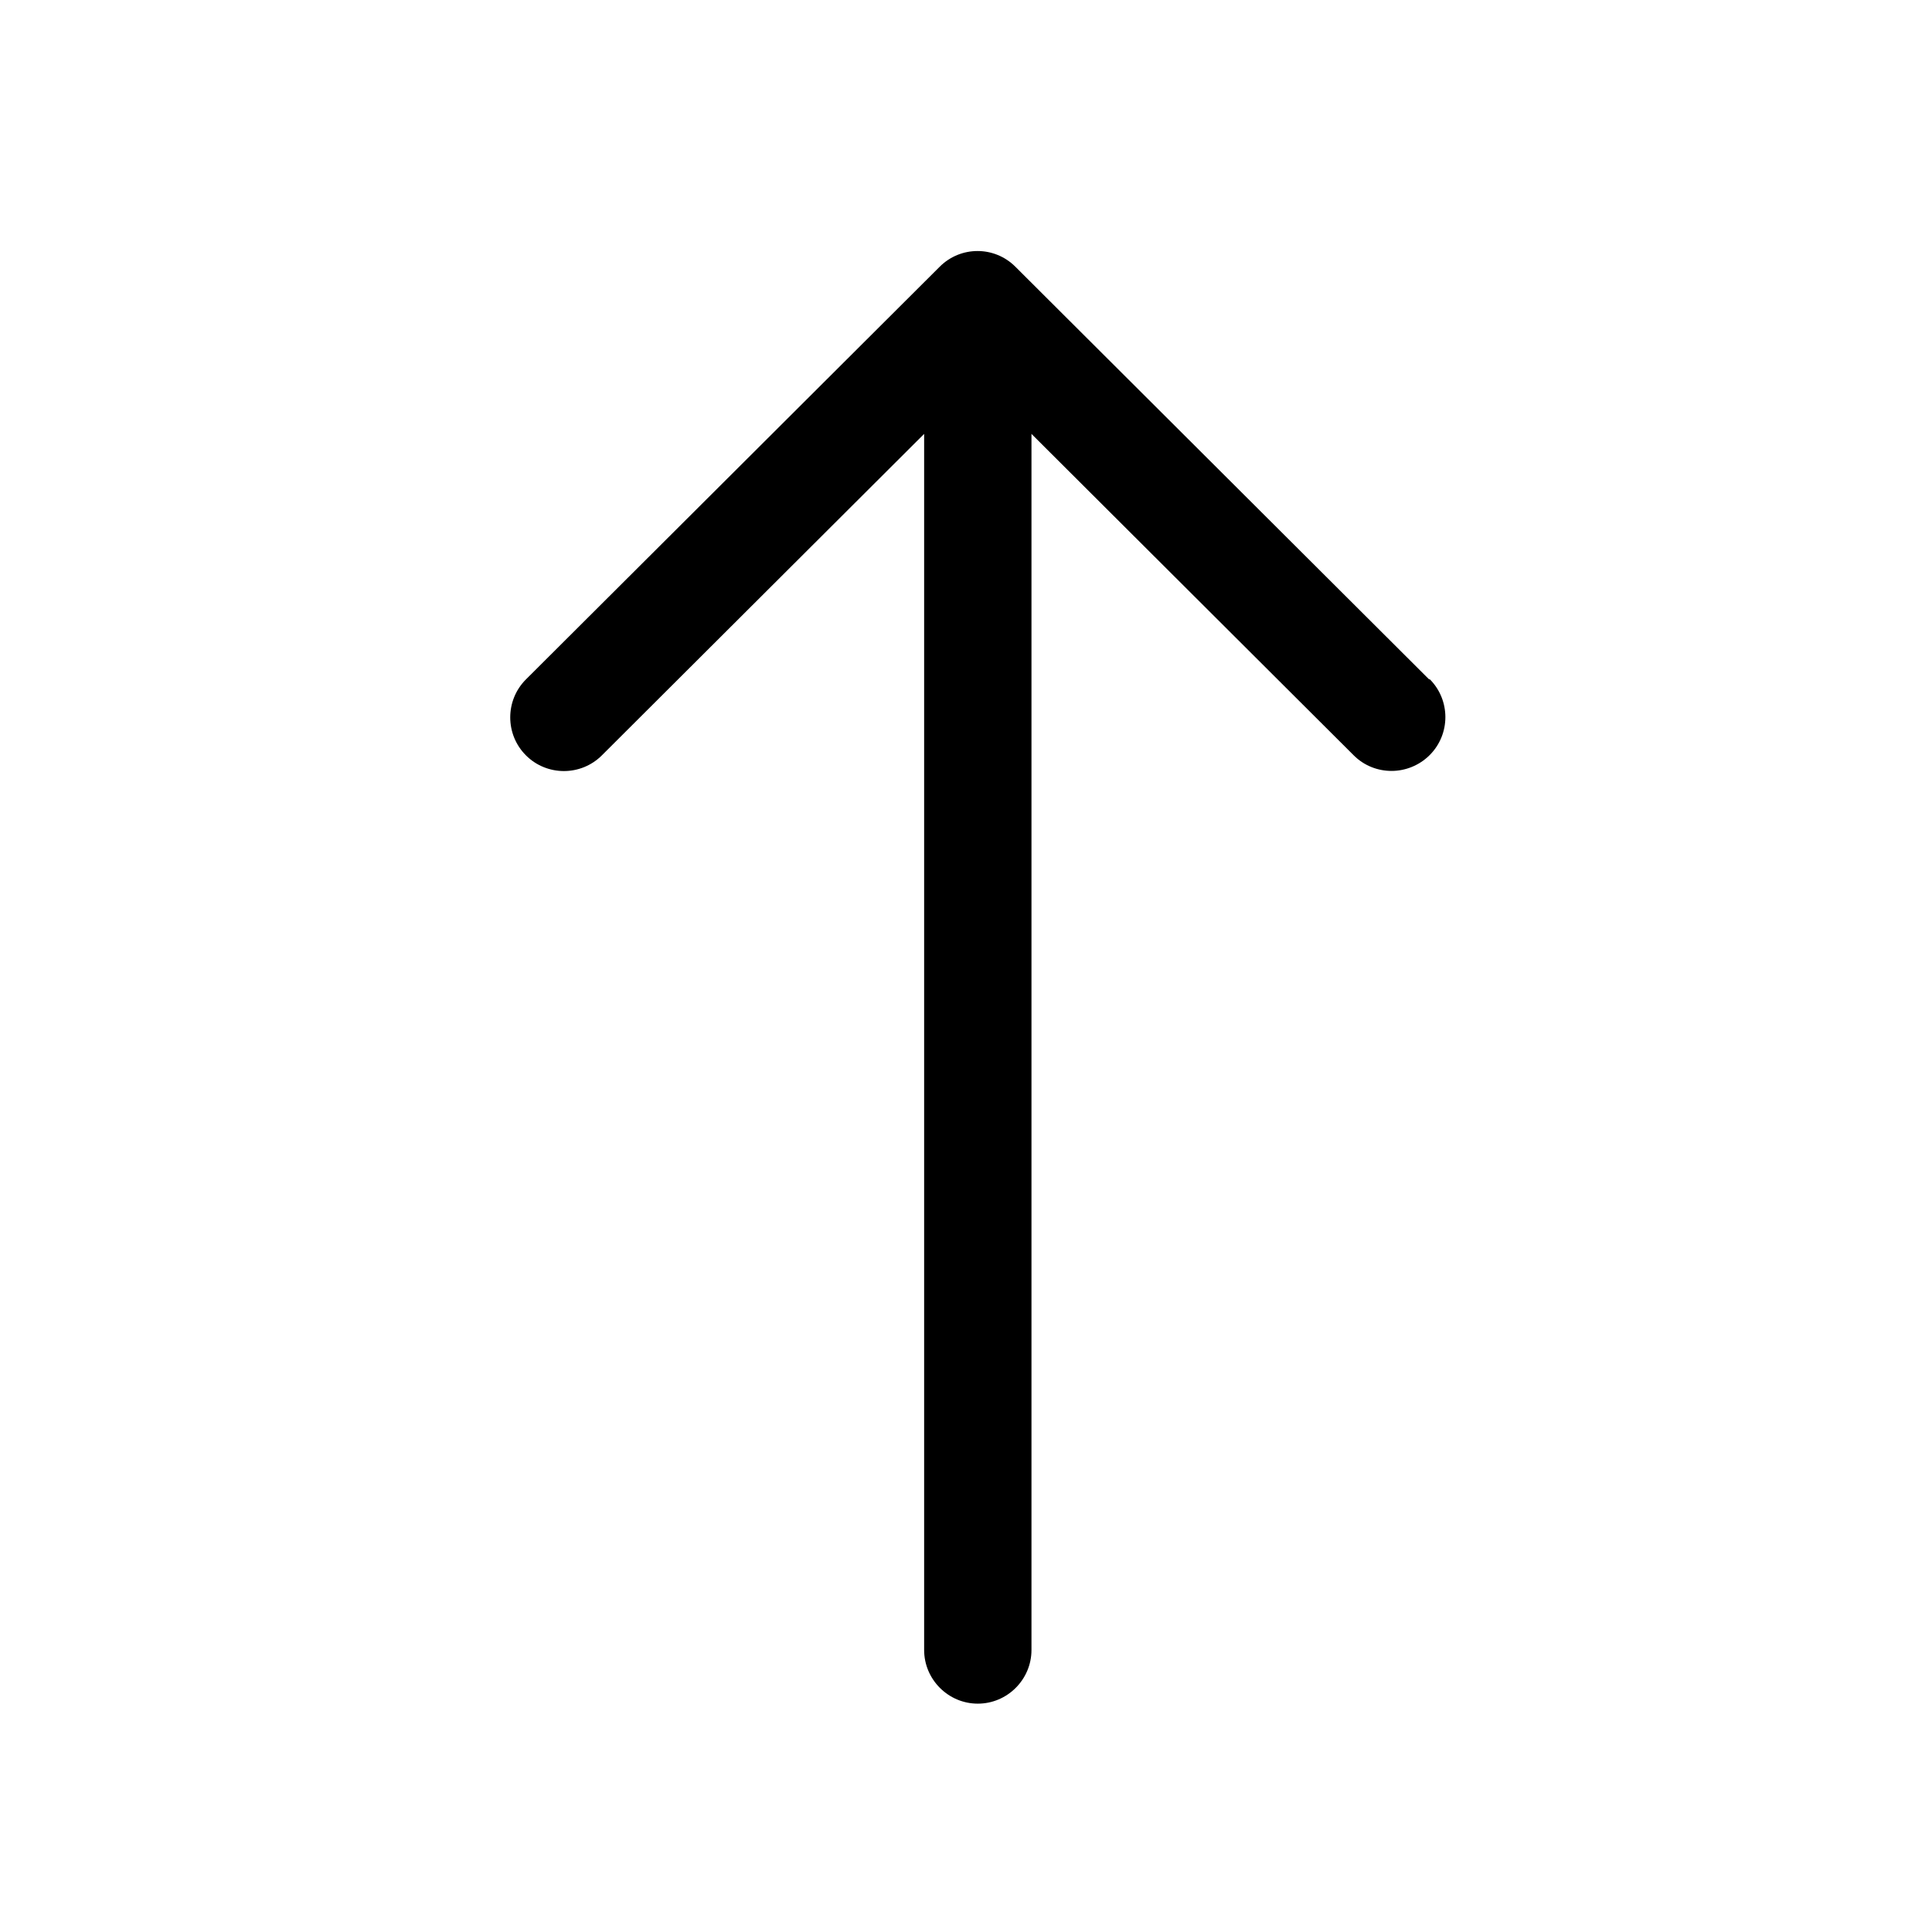
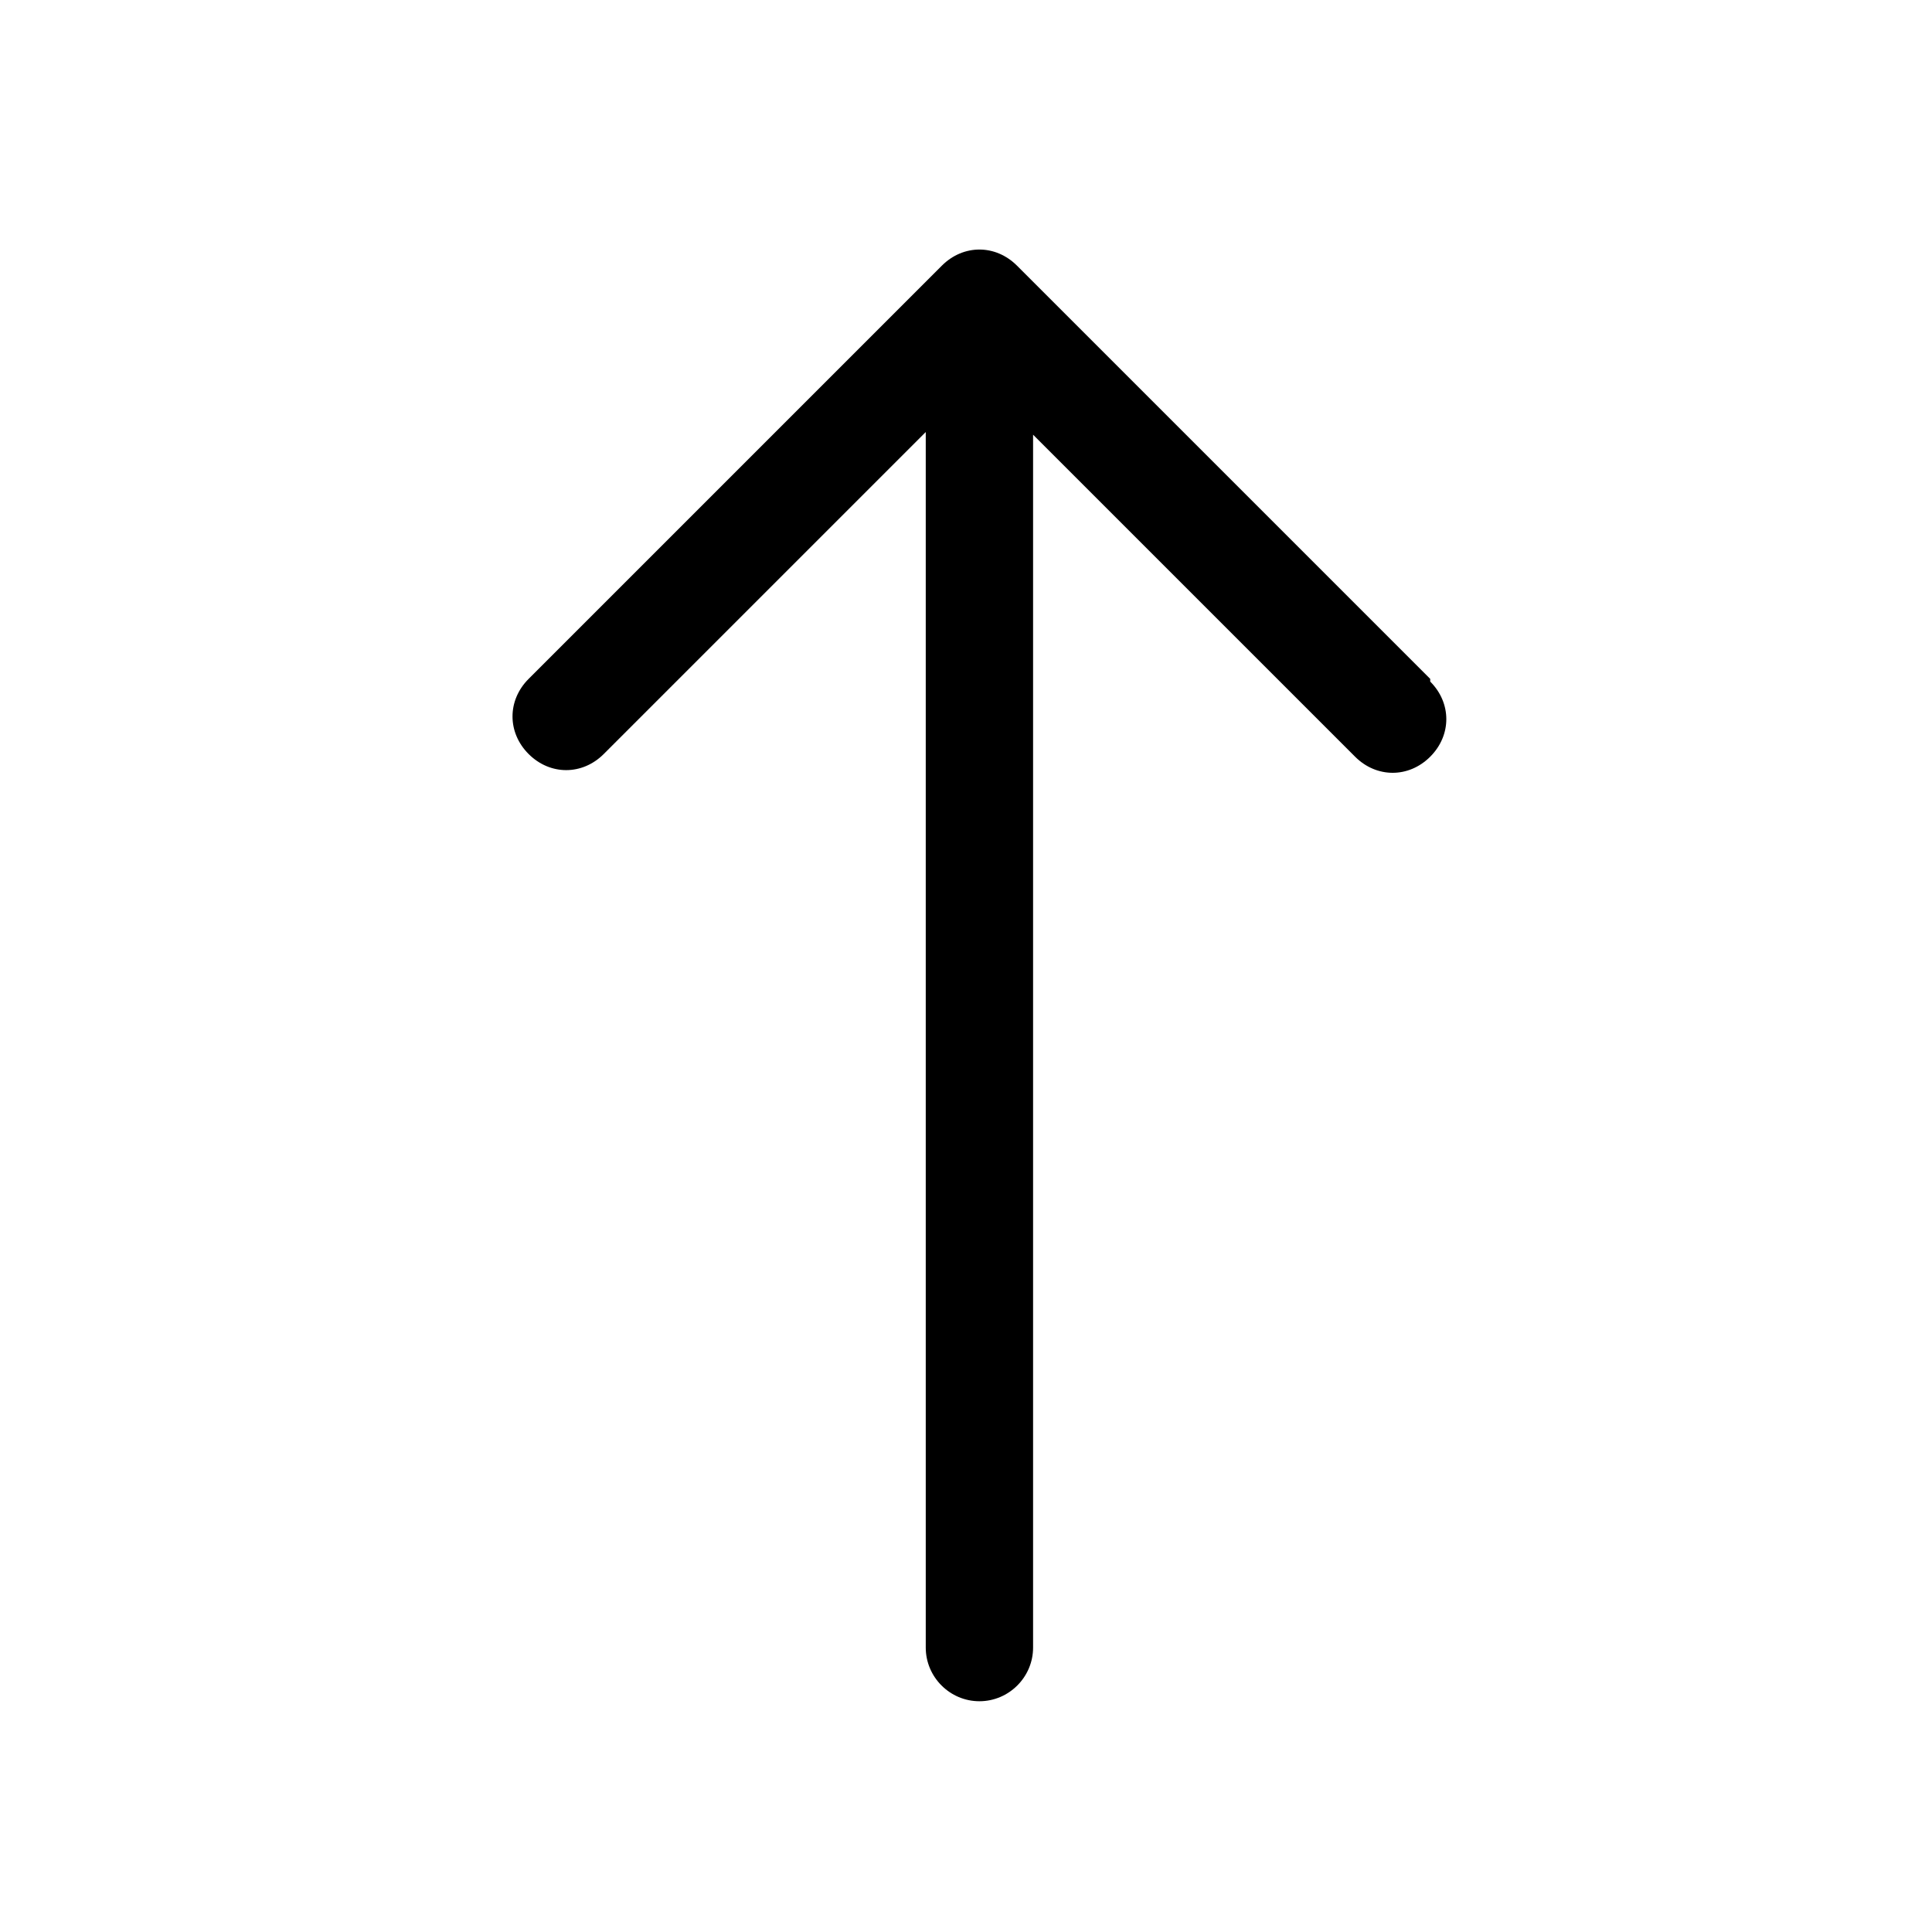
- <svg xmlns="http://www.w3.org/2000/svg" viewBox="0 0 72 72">
-   <defs>
-     <style>
-       .cls-1 {
-         fill: none;
-       }
-     </style>
-   </defs>
-   <g id="SVG_icons" data-name="SVG icons">
-     <path d="M53.26,25.32l-15.42-15.38c-.78-.78-2.04-.78-2.82,0l-15.42,15.38c-.78.78-.78,2.05,0,2.83.78.78,2.05.78,2.83,0l12.01-11.98v45.32c0,1.1.9,2,2,2s2-.9,2-2V16.17l12.01,11.98c.39.39.9.58,1.41.58s1.03-.2,1.42-.59c.78-.78.78-2.05,0-2.83Z" />
-   </g>
-   <g id="Rectangles">
-     <rect class="cls-1" x=".36" y=".36" width="71.28" height="71.28" />
+ <svg xmlns="http://www.w3.org/2000/svg" id="Layer_1" version="1.1" viewBox="0 0 72 72">
+   <g id="SVG_icons">
+     <path d="M53.3,25.3l-15.4-15.4c-.8-.8-2-.8-2.8,0l-15.4,15.4c-.8.8-.8,2,0,2.8s2,.8,2.8,0l12-12v45.3c0,1.1.9,2,2,2s2-.9,2-2V16.2l12,12c.4.4.9.6,1.4.6s1-.2,1.4-.6c.8-.8.8-2,0-2.8h0Z" />
  </g>
</svg>
